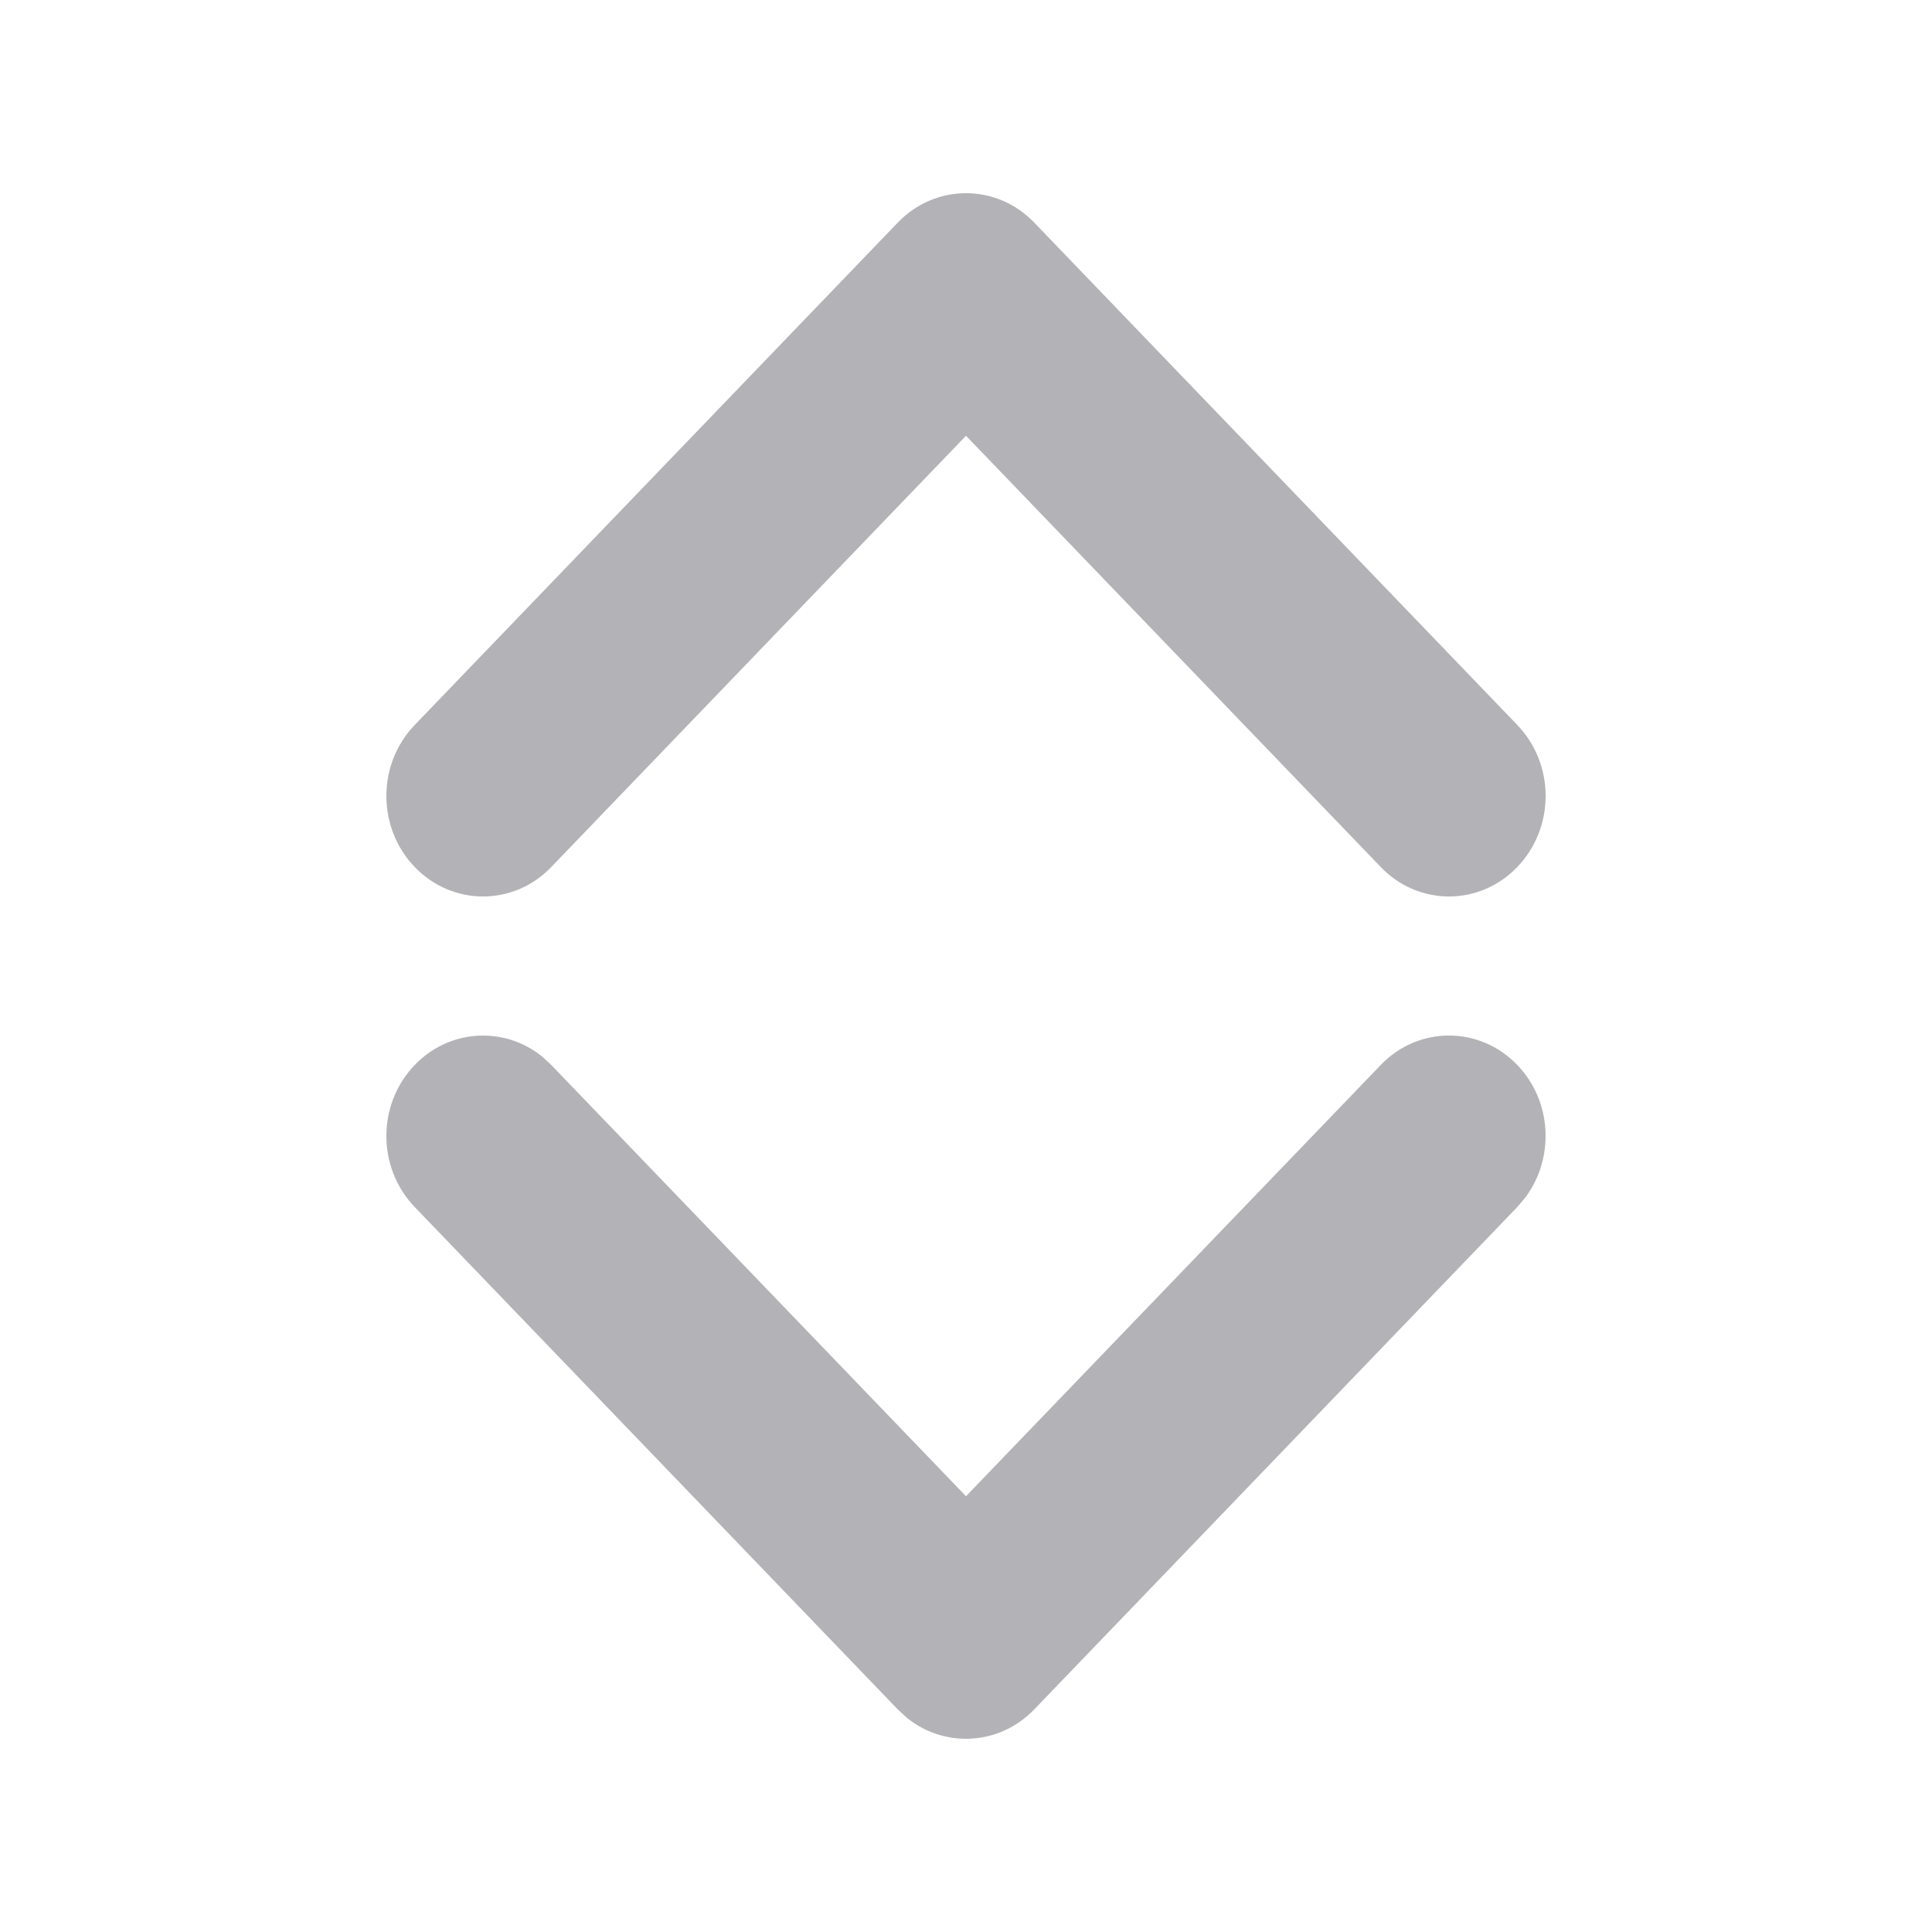
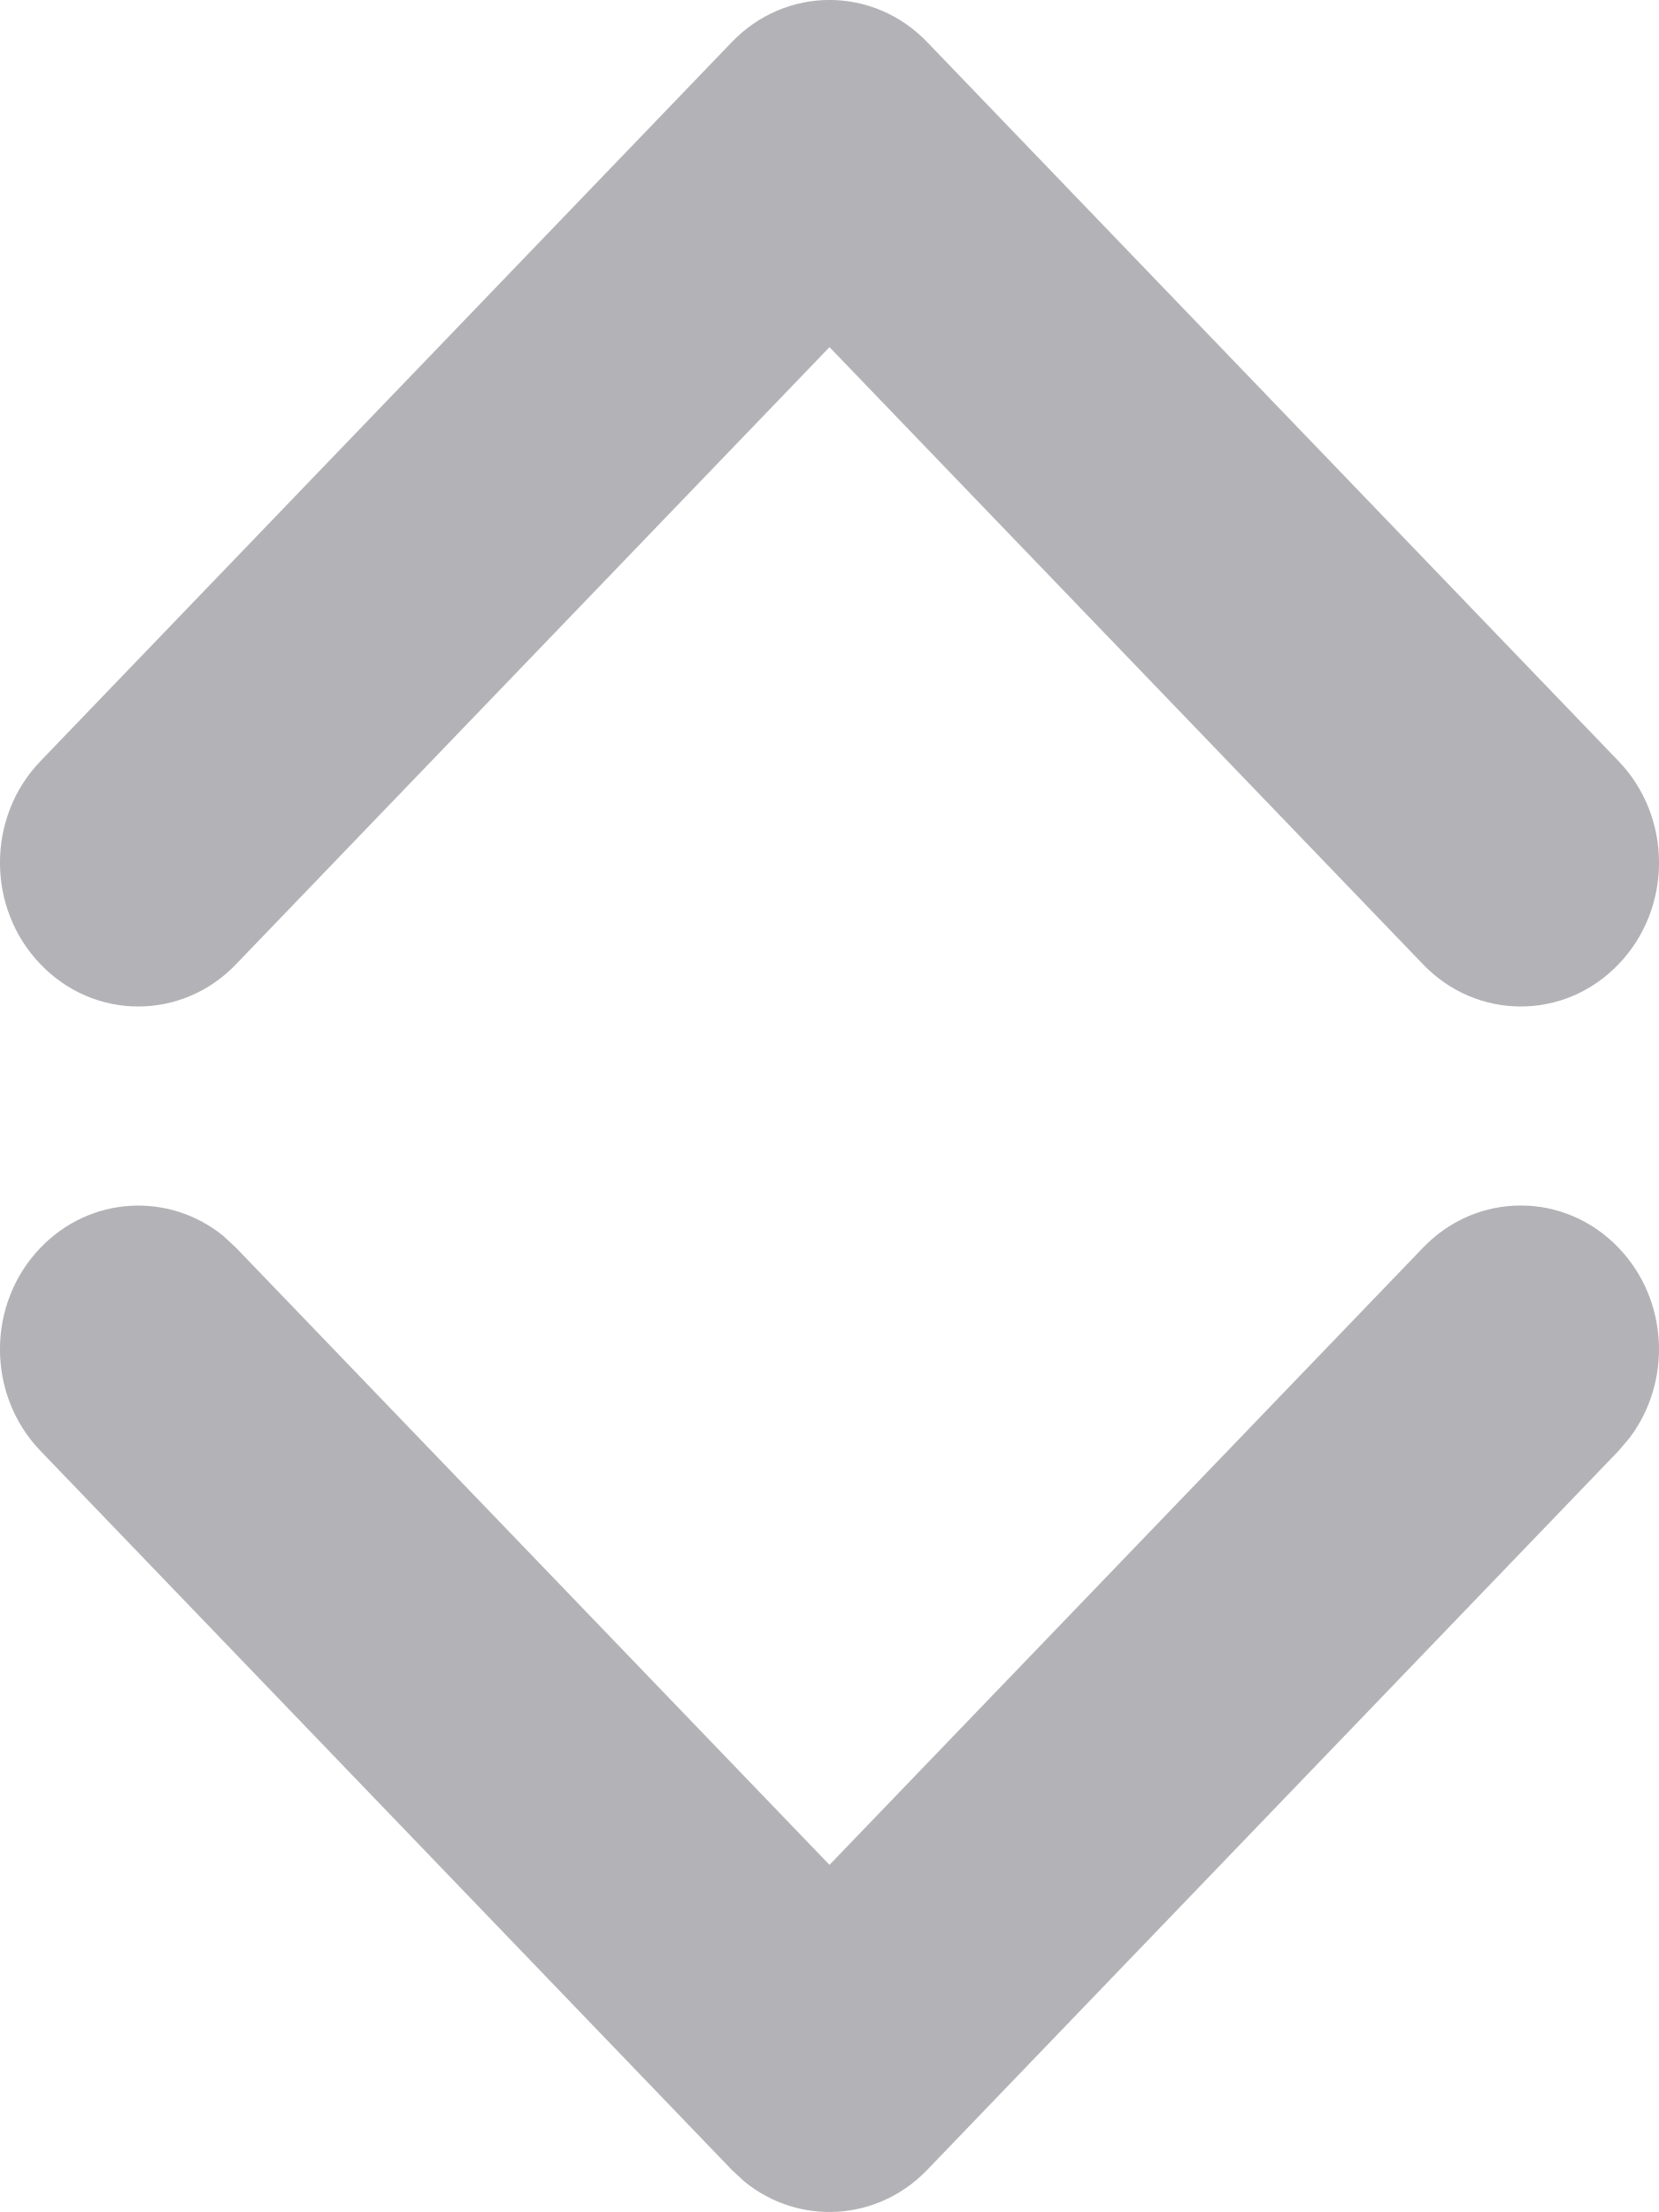
- <svg xmlns="http://www.w3.org/2000/svg" width="20" height="20" viewBox="0 0 20 20" fill="none">
-   <path fill-rule="evenodd" clip-rule="evenodd" d="M4.293 11.025C4.653 10.65 5.221 10.621 5.613 10.938L5.707 11.025L10 15.489L14.293 11.025C14.683 10.618 15.317 10.618 15.707 11.025C16.068 11.399 16.095 11.989 15.79 12.397L15.707 12.495L10.707 17.695C10.347 18.07 9.779 18.099 9.387 17.782L9.293 17.695L4.293 12.495C3.902 12.089 3.902 11.431 4.293 11.025ZM10.707 2.305L15.707 7.505C16.098 7.911 16.098 8.569 15.707 8.975C15.317 9.382 14.683 9.382 14.293 8.975L10 4.511L5.707 8.975C5.317 9.382 4.683 9.382 4.293 8.975C3.902 8.569 3.902 7.911 4.293 7.505L9.293 2.305C9.683 1.898 10.317 1.898 10.707 2.305Z" fill="#B3B3B7" />
+ <svg xmlns="http://www.w3.org/2000/svg" width="12" height="16" viewBox="0 0 12 16" fill="none">
+   <path fill-rule="evenodd" clip-rule="evenodd" d="M0.293 9.025C0.653 8.65 1.221 8.621 1.613 8.938L1.707 9.025L6 13.489L10.293 9.025C10.683 8.618 11.317 8.618 11.707 9.025C12.068 9.4 12.095 9.989 11.79 10.397L11.707 10.495L6.707 15.695C6.347 16.07 5.779 16.099 5.387 15.782L5.293 15.695L0.293 10.495C-0.098 10.089 -0.098 9.431 0.293 9.025ZM6.707 0.305L11.707 5.505C12.098 5.911 12.098 6.569 11.707 6.975C11.317 7.382 10.683 7.382 10.293 6.975L6 2.511L1.707 6.975C1.317 7.382 0.683 7.382 0.293 6.975C-0.098 6.569 -0.098 5.911 0.293 5.505L5.293 0.305C5.683 -0.102 6.317 -0.102 6.707 0.305Z" fill="#B3B3B7" />
</svg>
